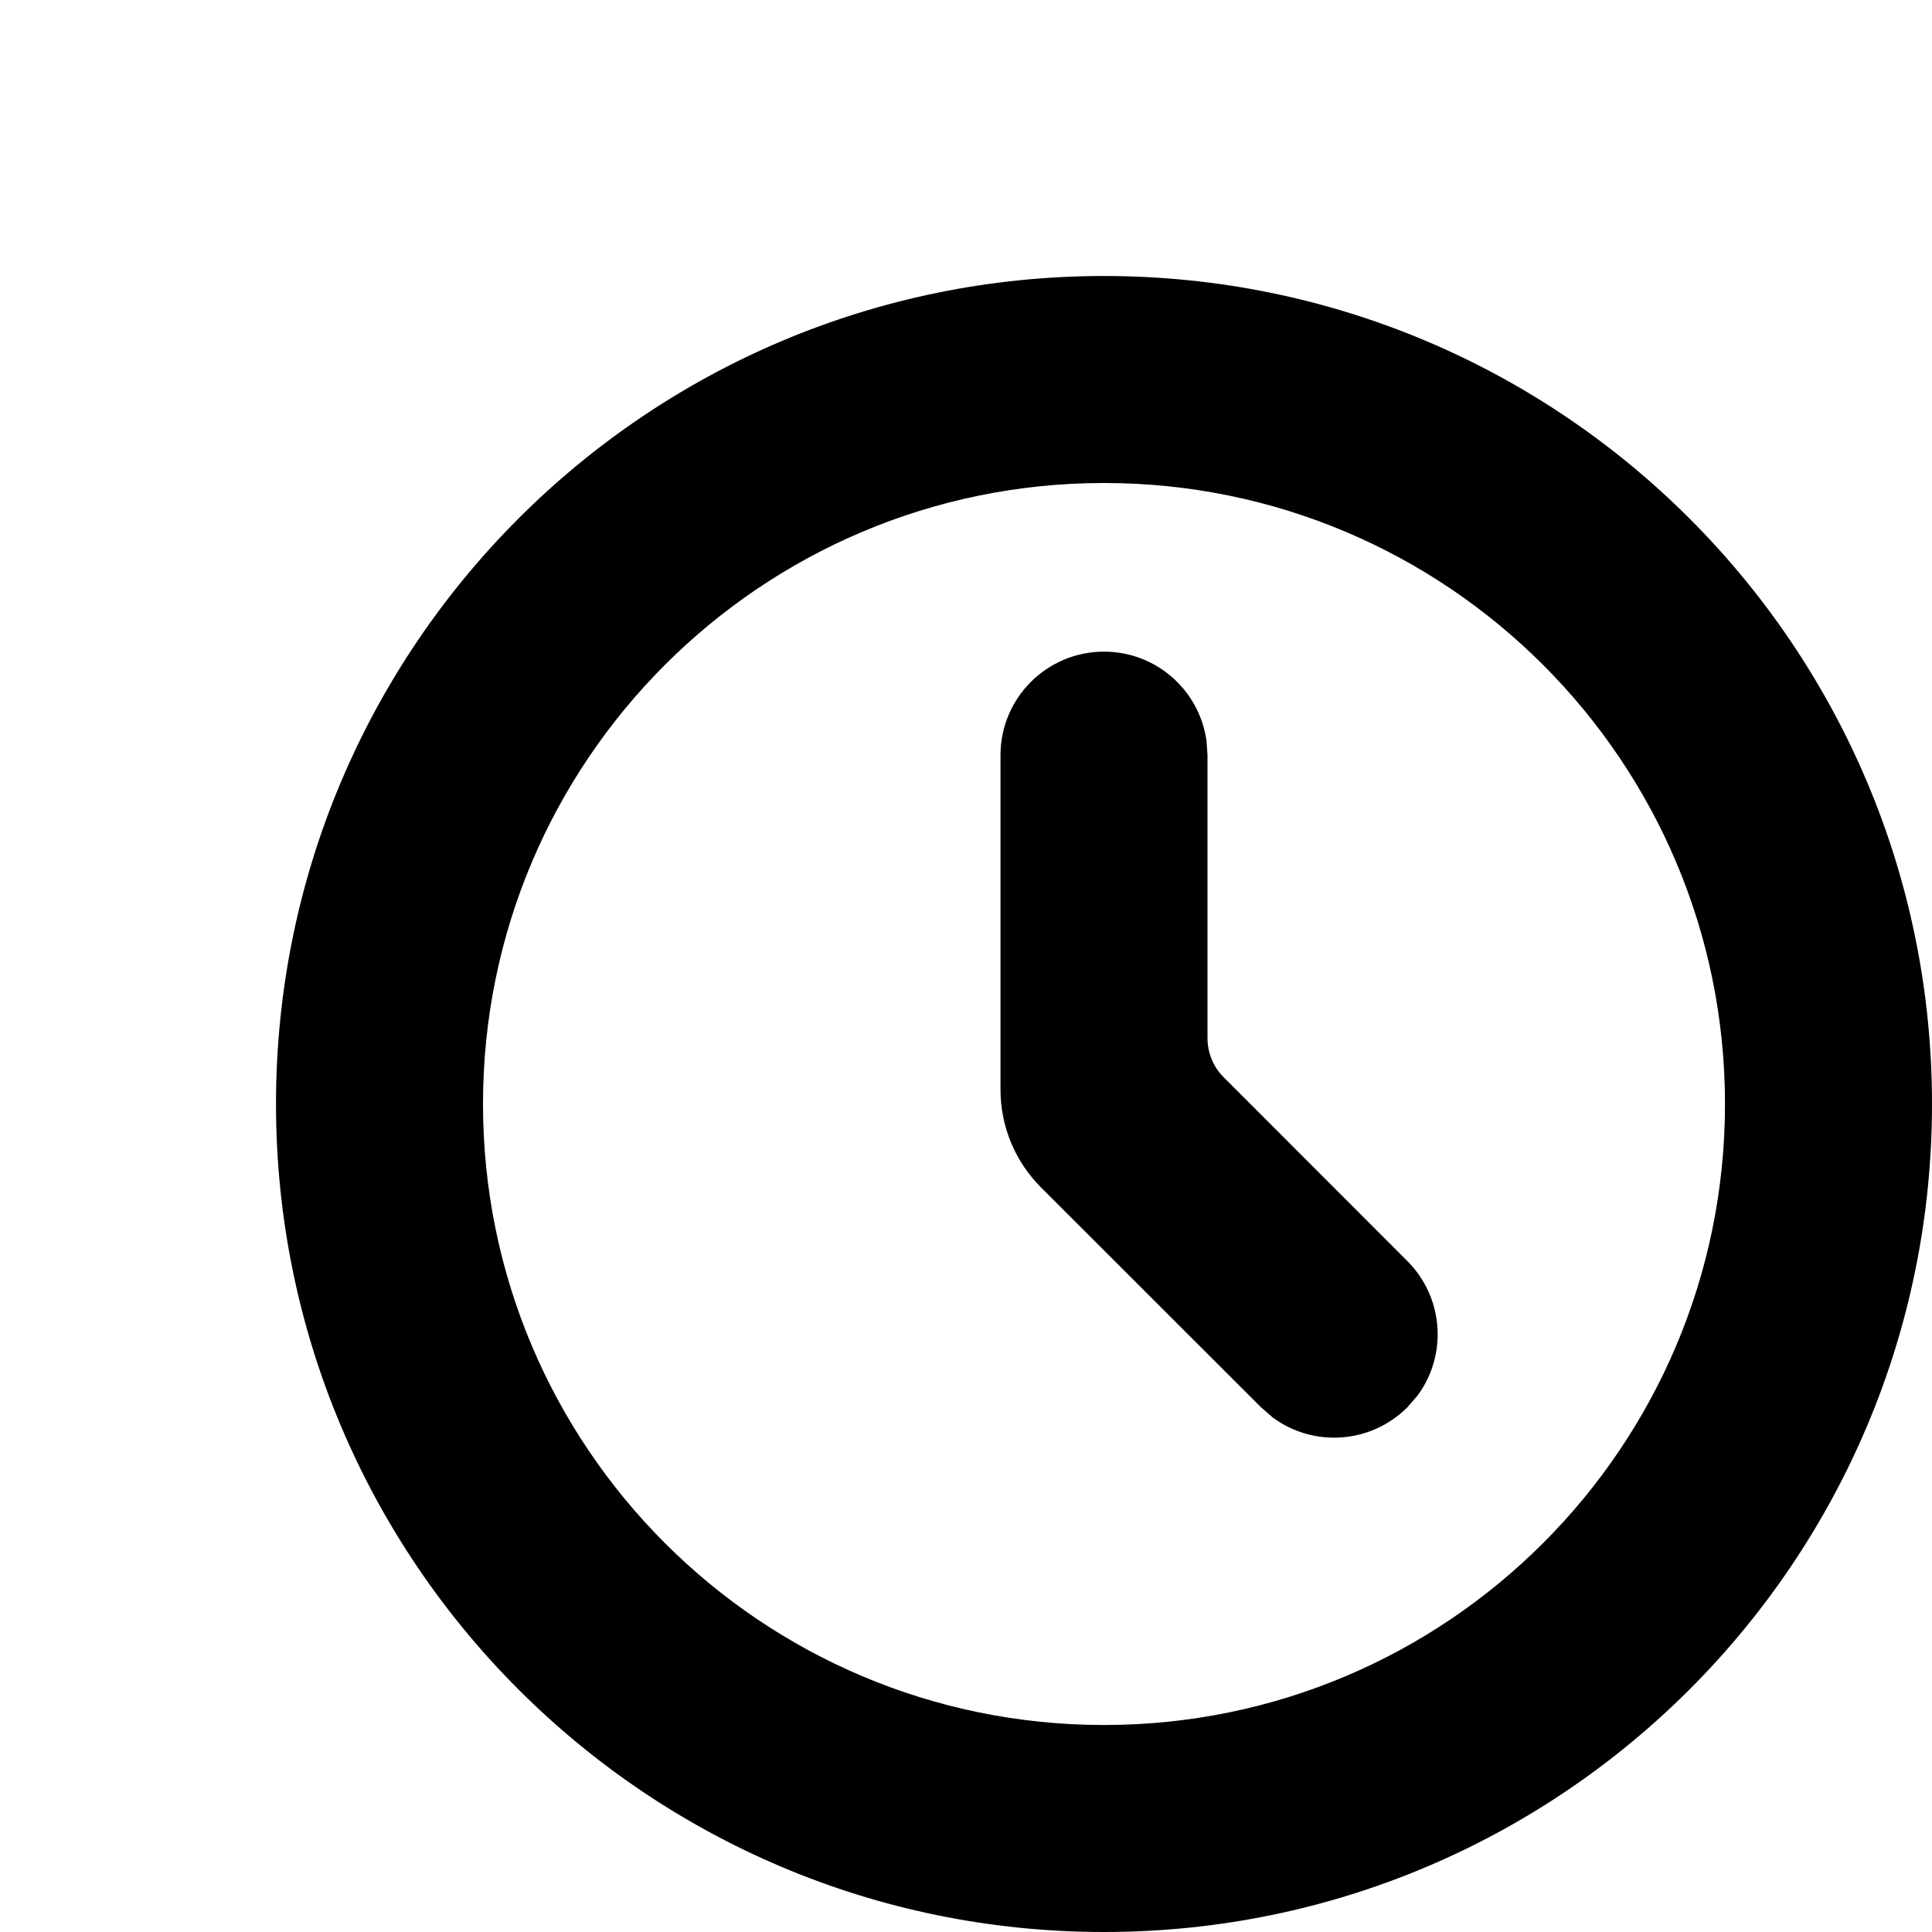
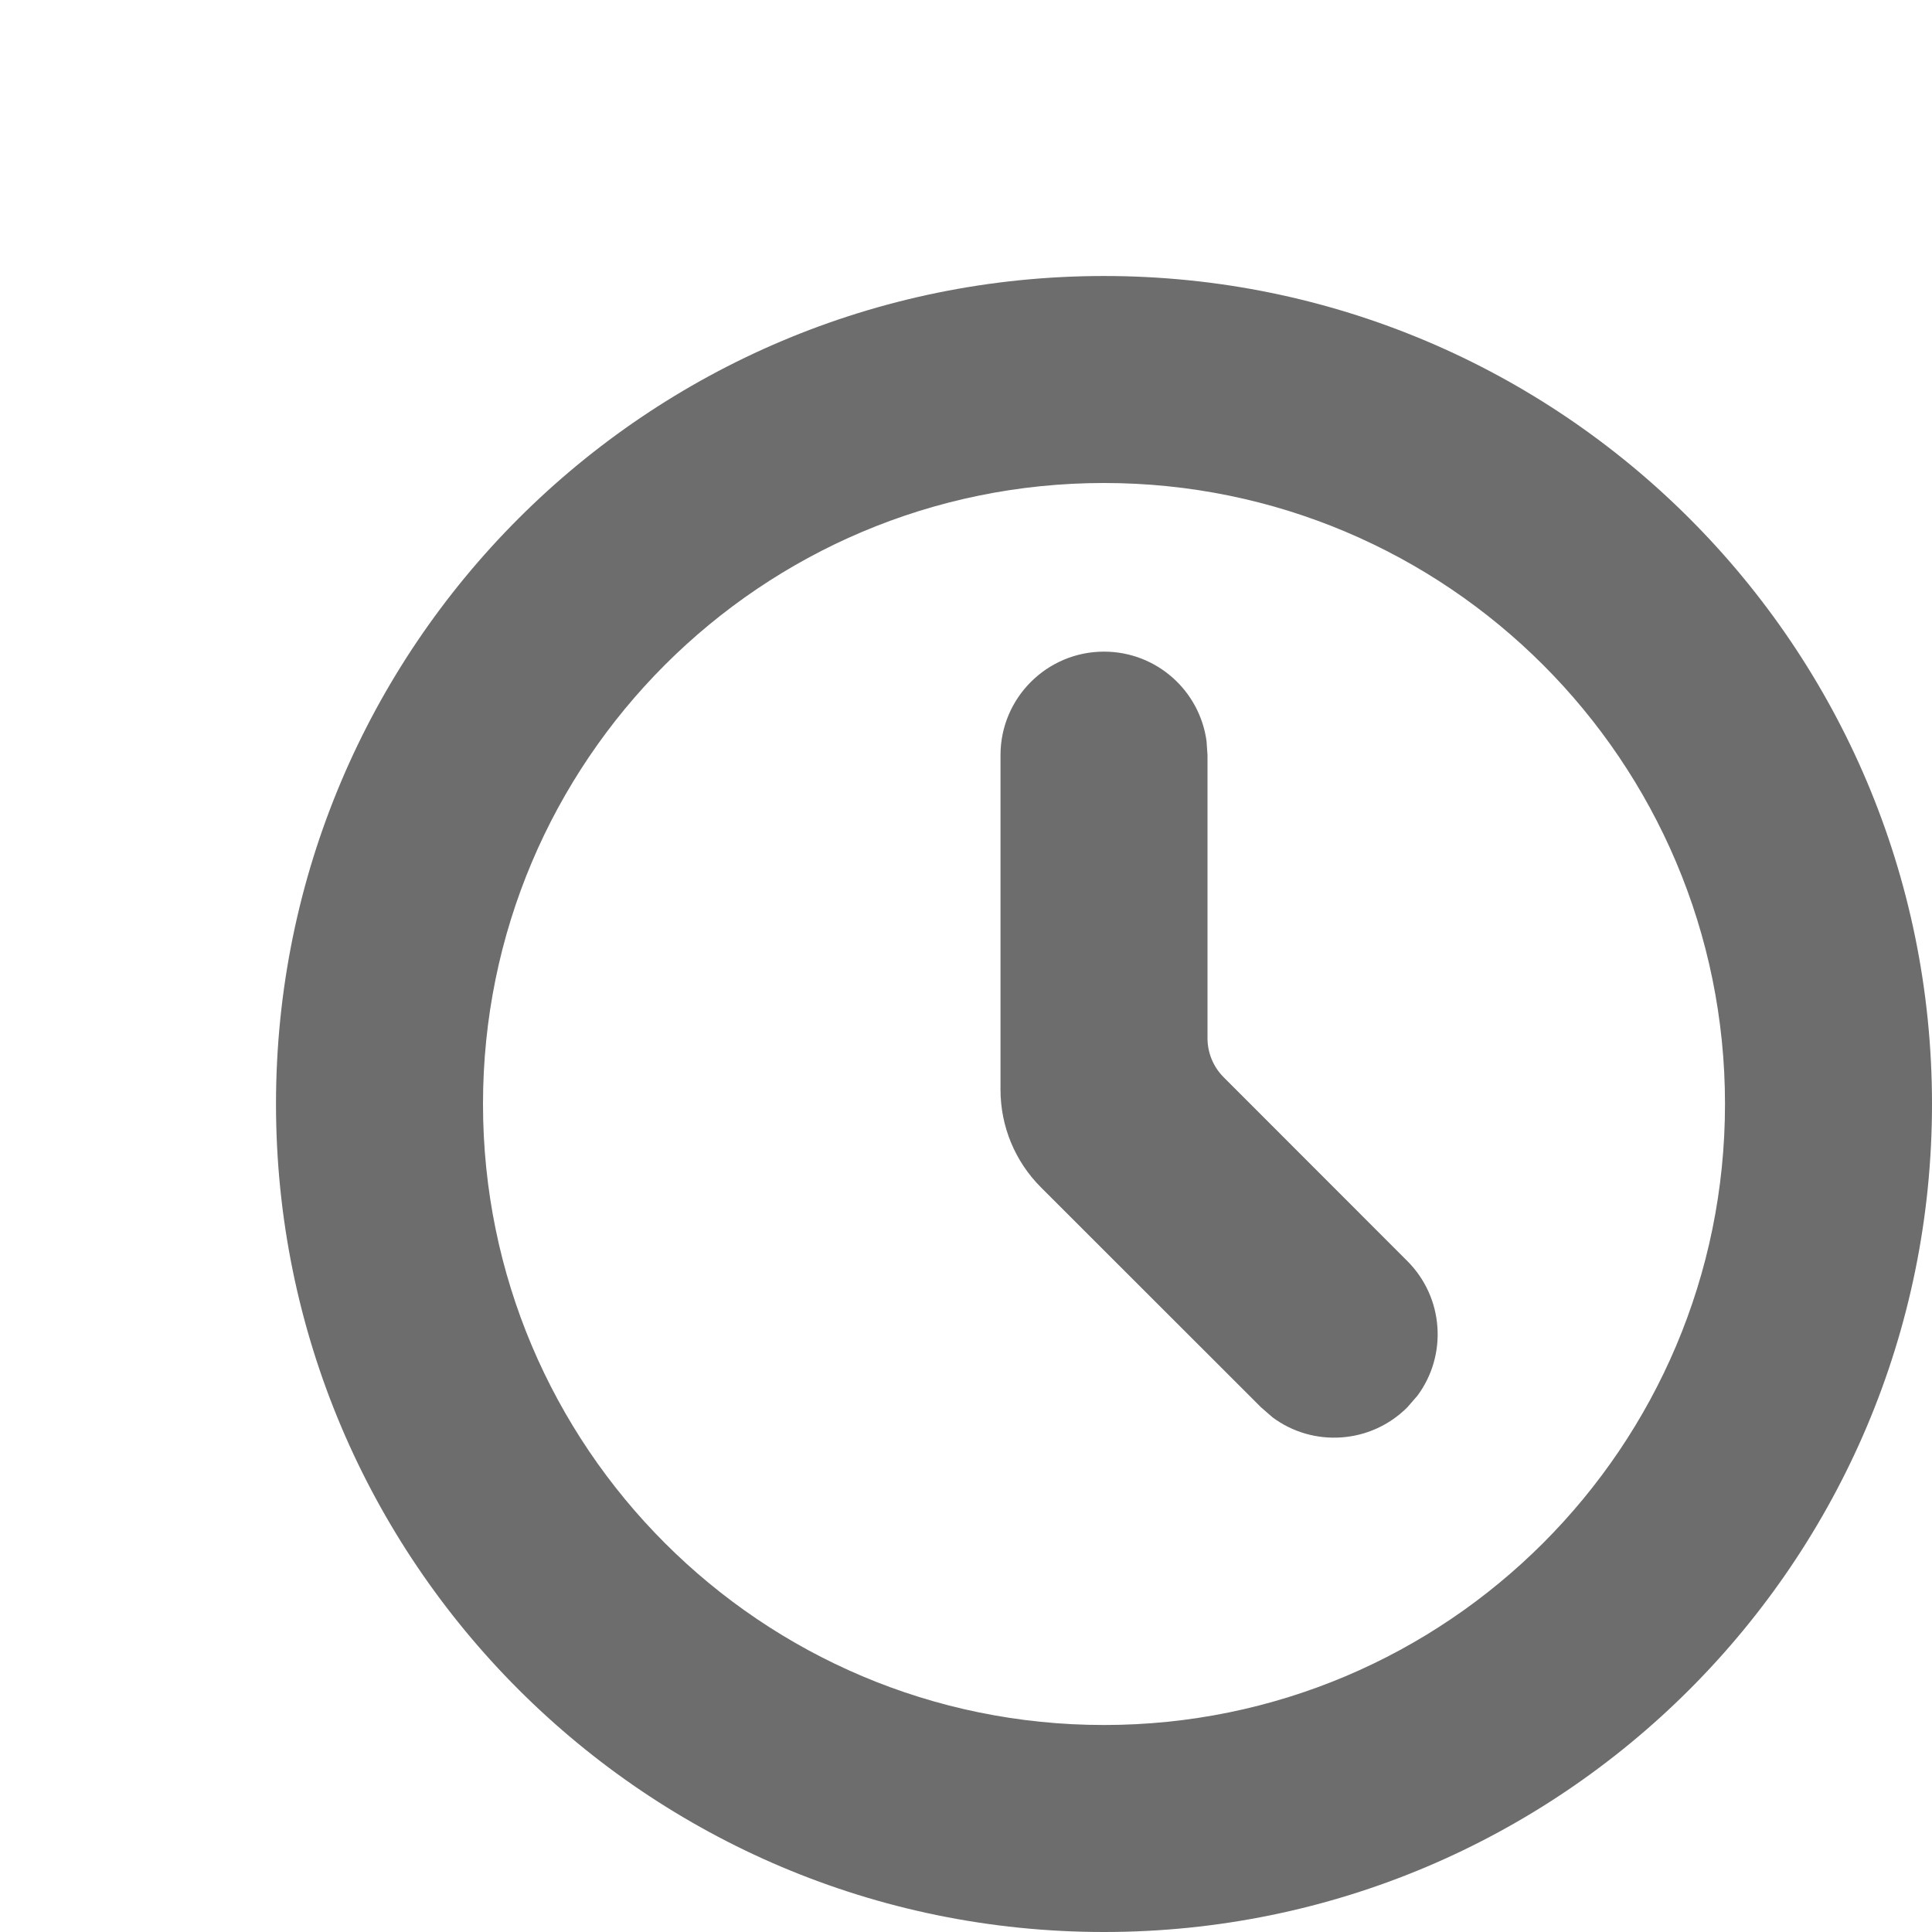
- <svg xmlns="http://www.w3.org/2000/svg" aria-hidden="true" focusable="false" width="20" height="20" viewBox="0 0 14 14" data-testid="CLOCK">
+ <svg xmlns="http://www.w3.org/2000/svg" fill="#6d6d6d" aria-hidden="true" focusable="false" width="20" height="20" viewBox="0 0 14 14" data-testid="CLOCK">
  <path d="M8 2C11.314 2 14 4.686 14 8C14 11.314 11.314 14 8 14C4.686 14 2 11.314 2 8C2 4.686 4.686 2 8 2ZM8 3.5C5.515 3.5 3.5 5.515 3.5 8C3.5 10.485 5.515 12.5 8 12.5C10.485 12.5 12.5 10.485 12.5 8C12.5 5.515 10.485 3.5 8 3.5ZM8 4.722C8.38 4.722 8.693 5.004 8.743 5.37L8.75 5.472V7.523C8.75 7.629 8.792 7.731 8.867 7.806L10.198 9.138C10.464 9.404 10.489 9.821 10.271 10.114L10.198 10.198C9.932 10.464 9.515 10.489 9.222 10.271L9.138 10.198L7.543 8.604C7.355 8.416 7.25 8.162 7.25 7.896V5.472C7.25 5.058 7.586 4.722 8 4.722Z" />
</svg>
